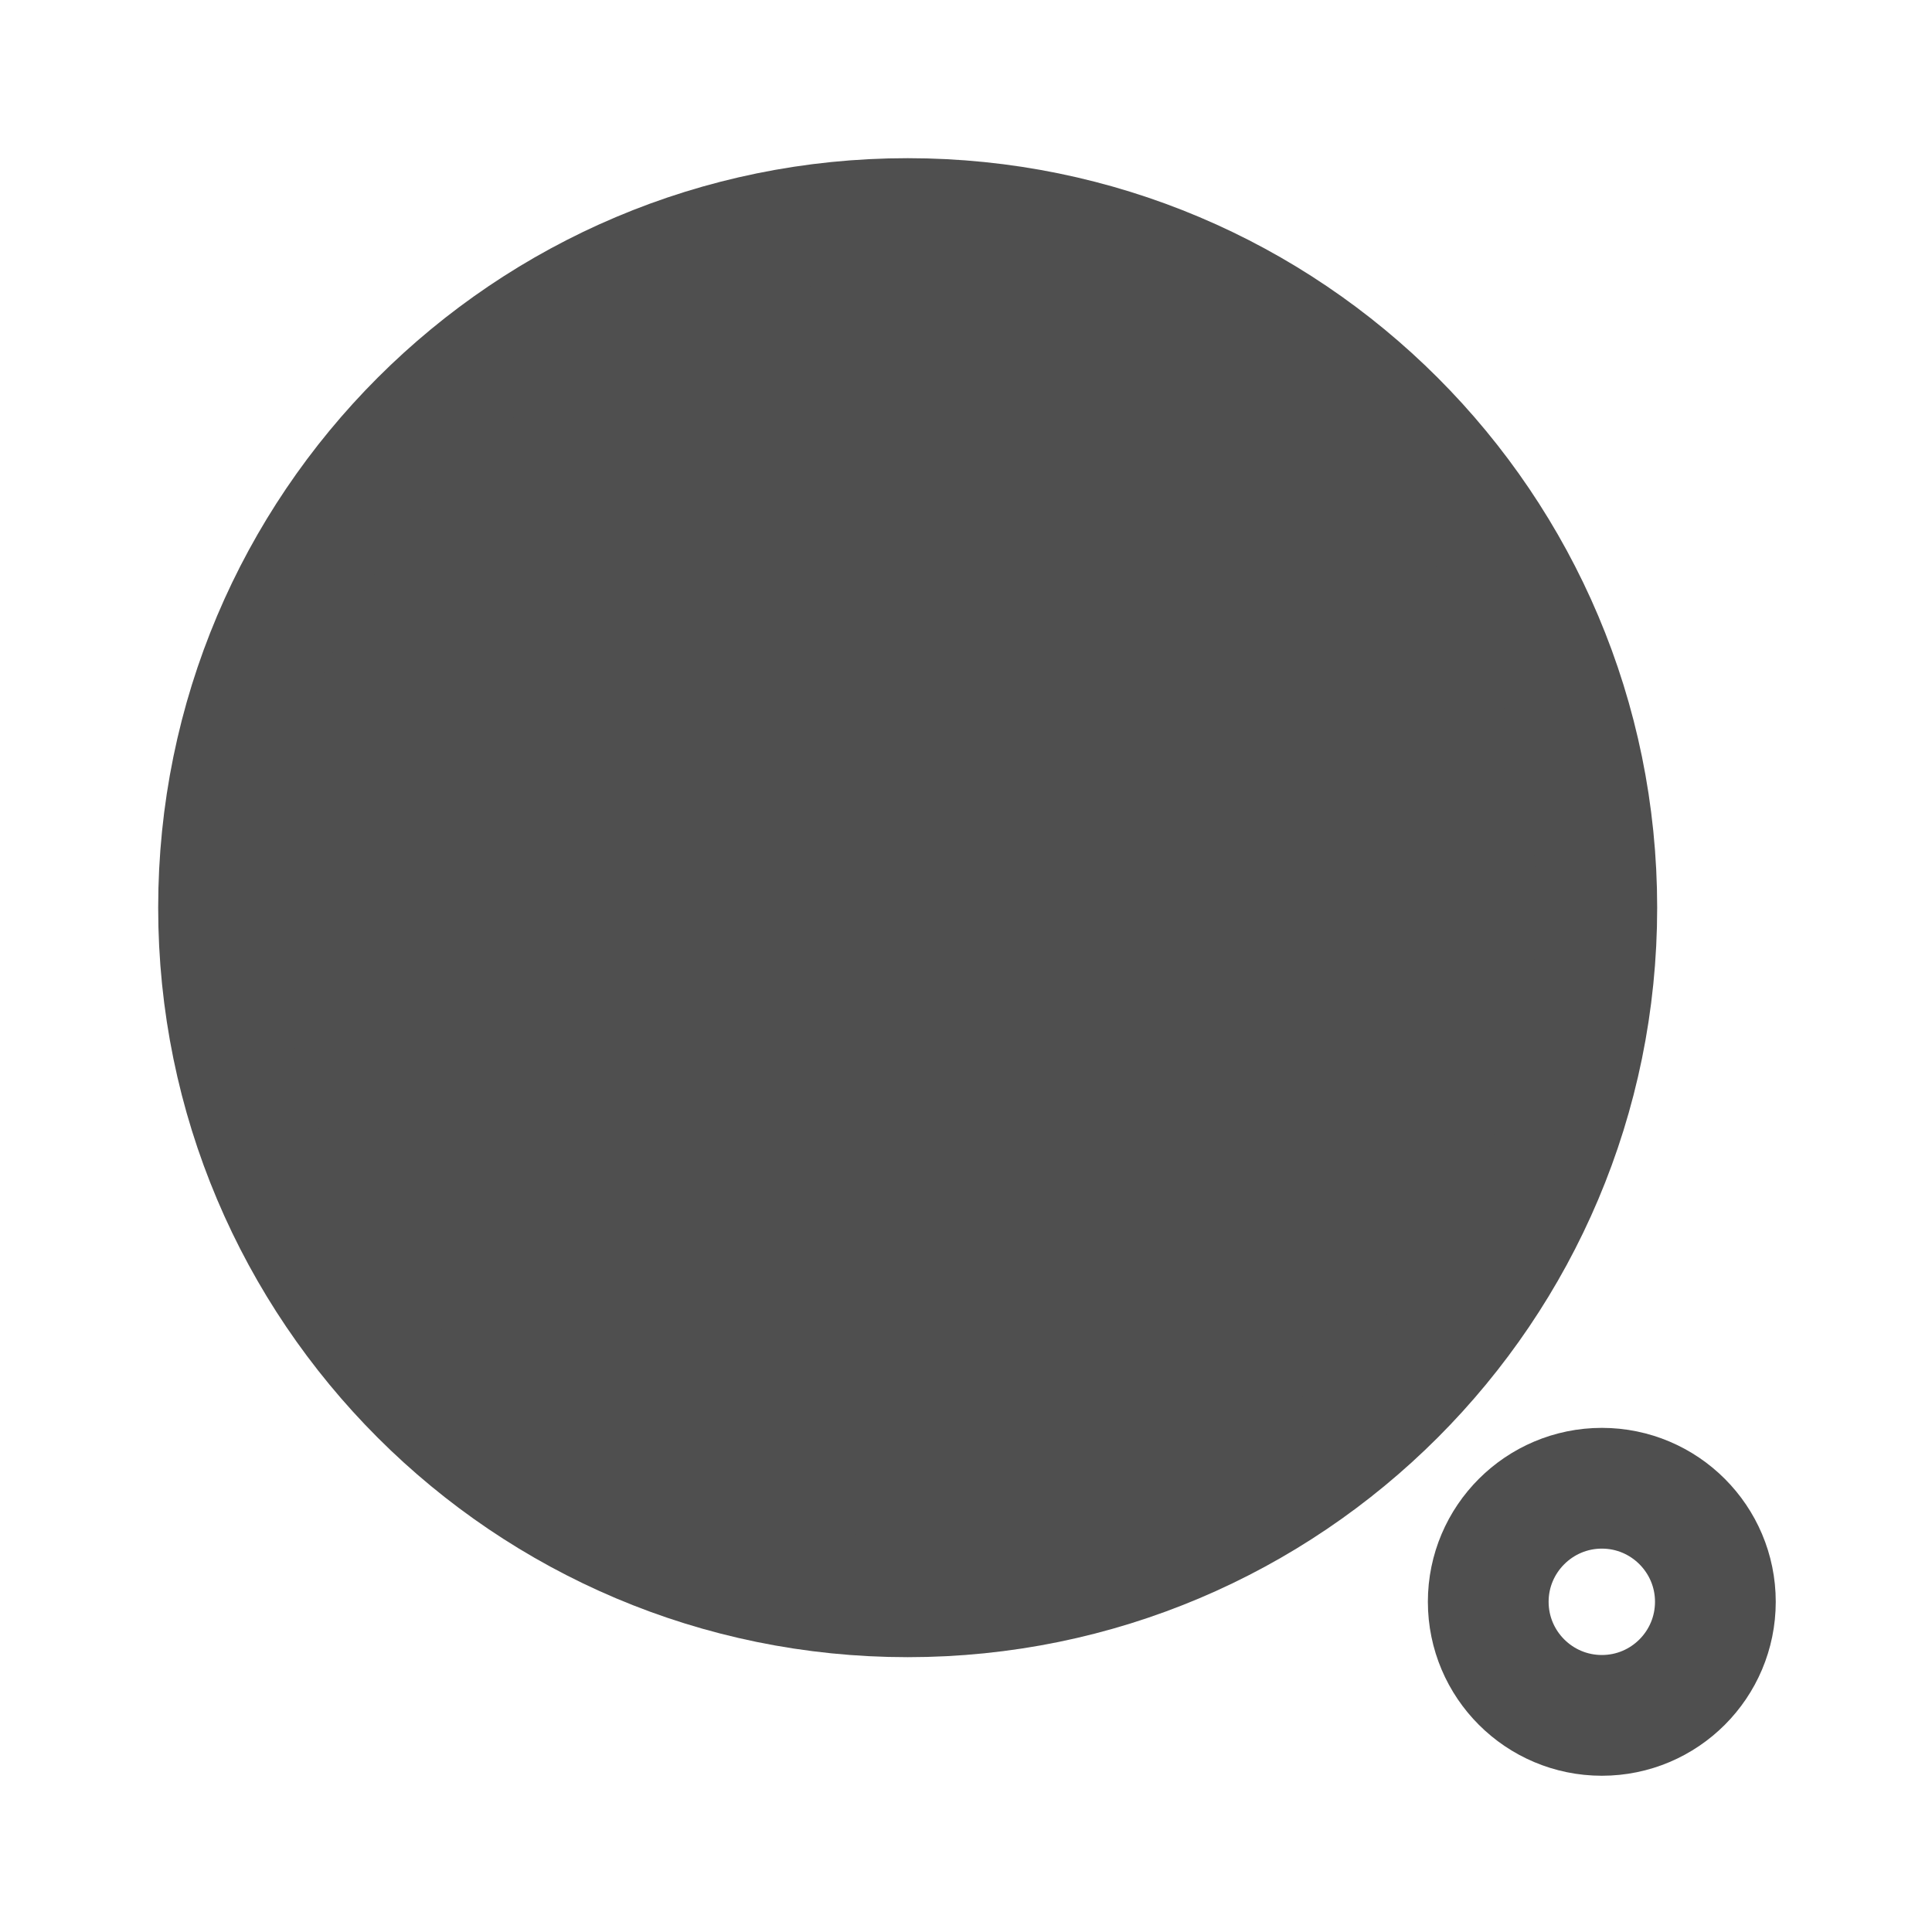
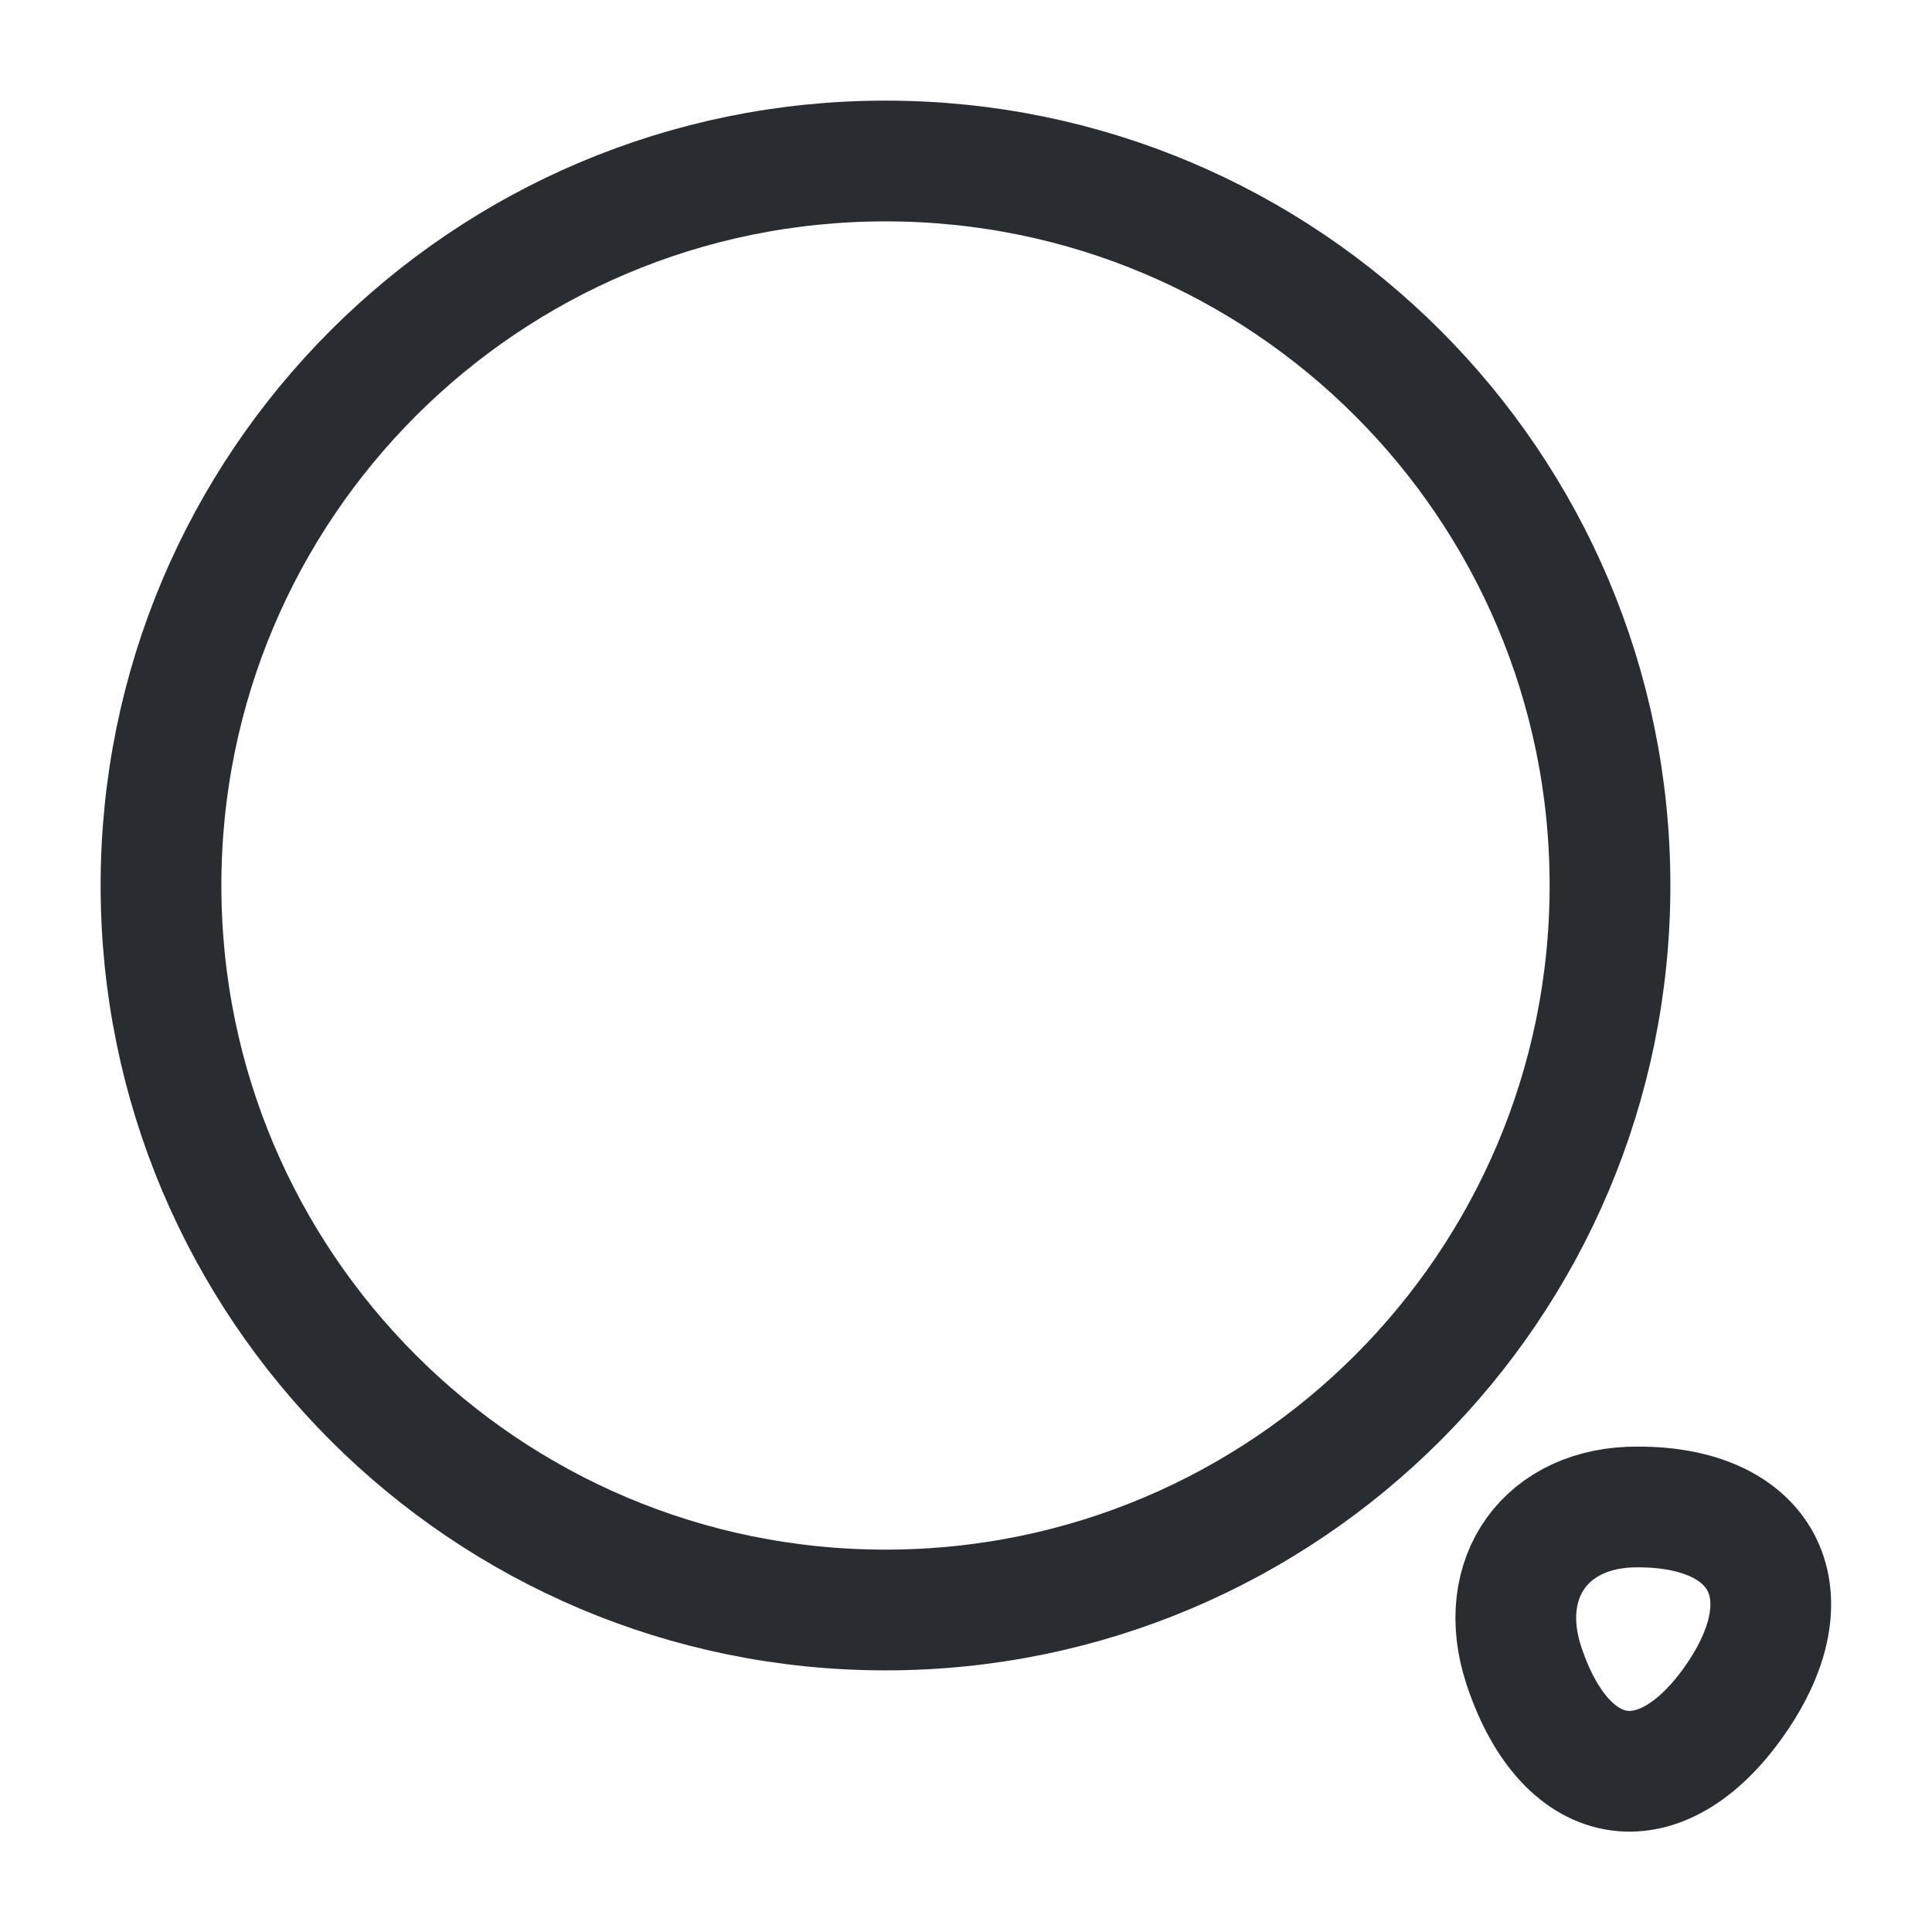
- <svg xmlns="http://www.w3.org/2000/svg" width="16" height="16" viewBox="0 0 16 16" fill="none">
-   <path fill-rule="evenodd" clip-rule="evenodd" d="M7.517 1.81C10.669 1.81 13.224 4.364 13.224 7.517C13.224 10.669 10.669 13.224 7.517 13.224C4.365 13.224 1.81 10.669 1.81 7.517C1.81 4.364 4.365 1.81 7.517 1.81Z" fill="#4F4F4F" stroke="#4F4F4F" stroke-linecap="round" stroke-linejoin="round" />
-   <path fill-rule="evenodd" clip-rule="evenodd" d="M13.266 12.325C13.785 12.325 14.206 12.747 14.206 13.265C14.206 13.785 13.785 14.206 13.266 14.206C12.747 14.206 12.325 13.785 12.325 13.265C12.325 12.747 12.747 12.325 13.266 12.325Z" stroke="#4F4F4F" stroke-linecap="round" stroke-linejoin="round" />
+ <svg xmlns="http://www.w3.org/2000/svg" width="24" height="24" viewBox="0 0 24 24" fill="none">
+   <path d="M11 20C15.971 20 20 15.971 20 11C20 6.029 15.971 2 11 2C6.029 2 2 6.029 2 11C2 15.971 6.029 20 11 20Z" stroke="#292D32" stroke-width="1.5" stroke-linecap="round" stroke-linejoin="round" />
+   <path d="M18.93 20.69C19.46 22.29 20.67 22.45 21.6 21.05C22.45 19.77 21.89 18.72 20.35 18.72C19.21 18.71 18.57 19.6 18.93 20.69Z" stroke="#292D32" stroke-width="1.5" stroke-linecap="round" stroke-linejoin="round" />
</svg>
